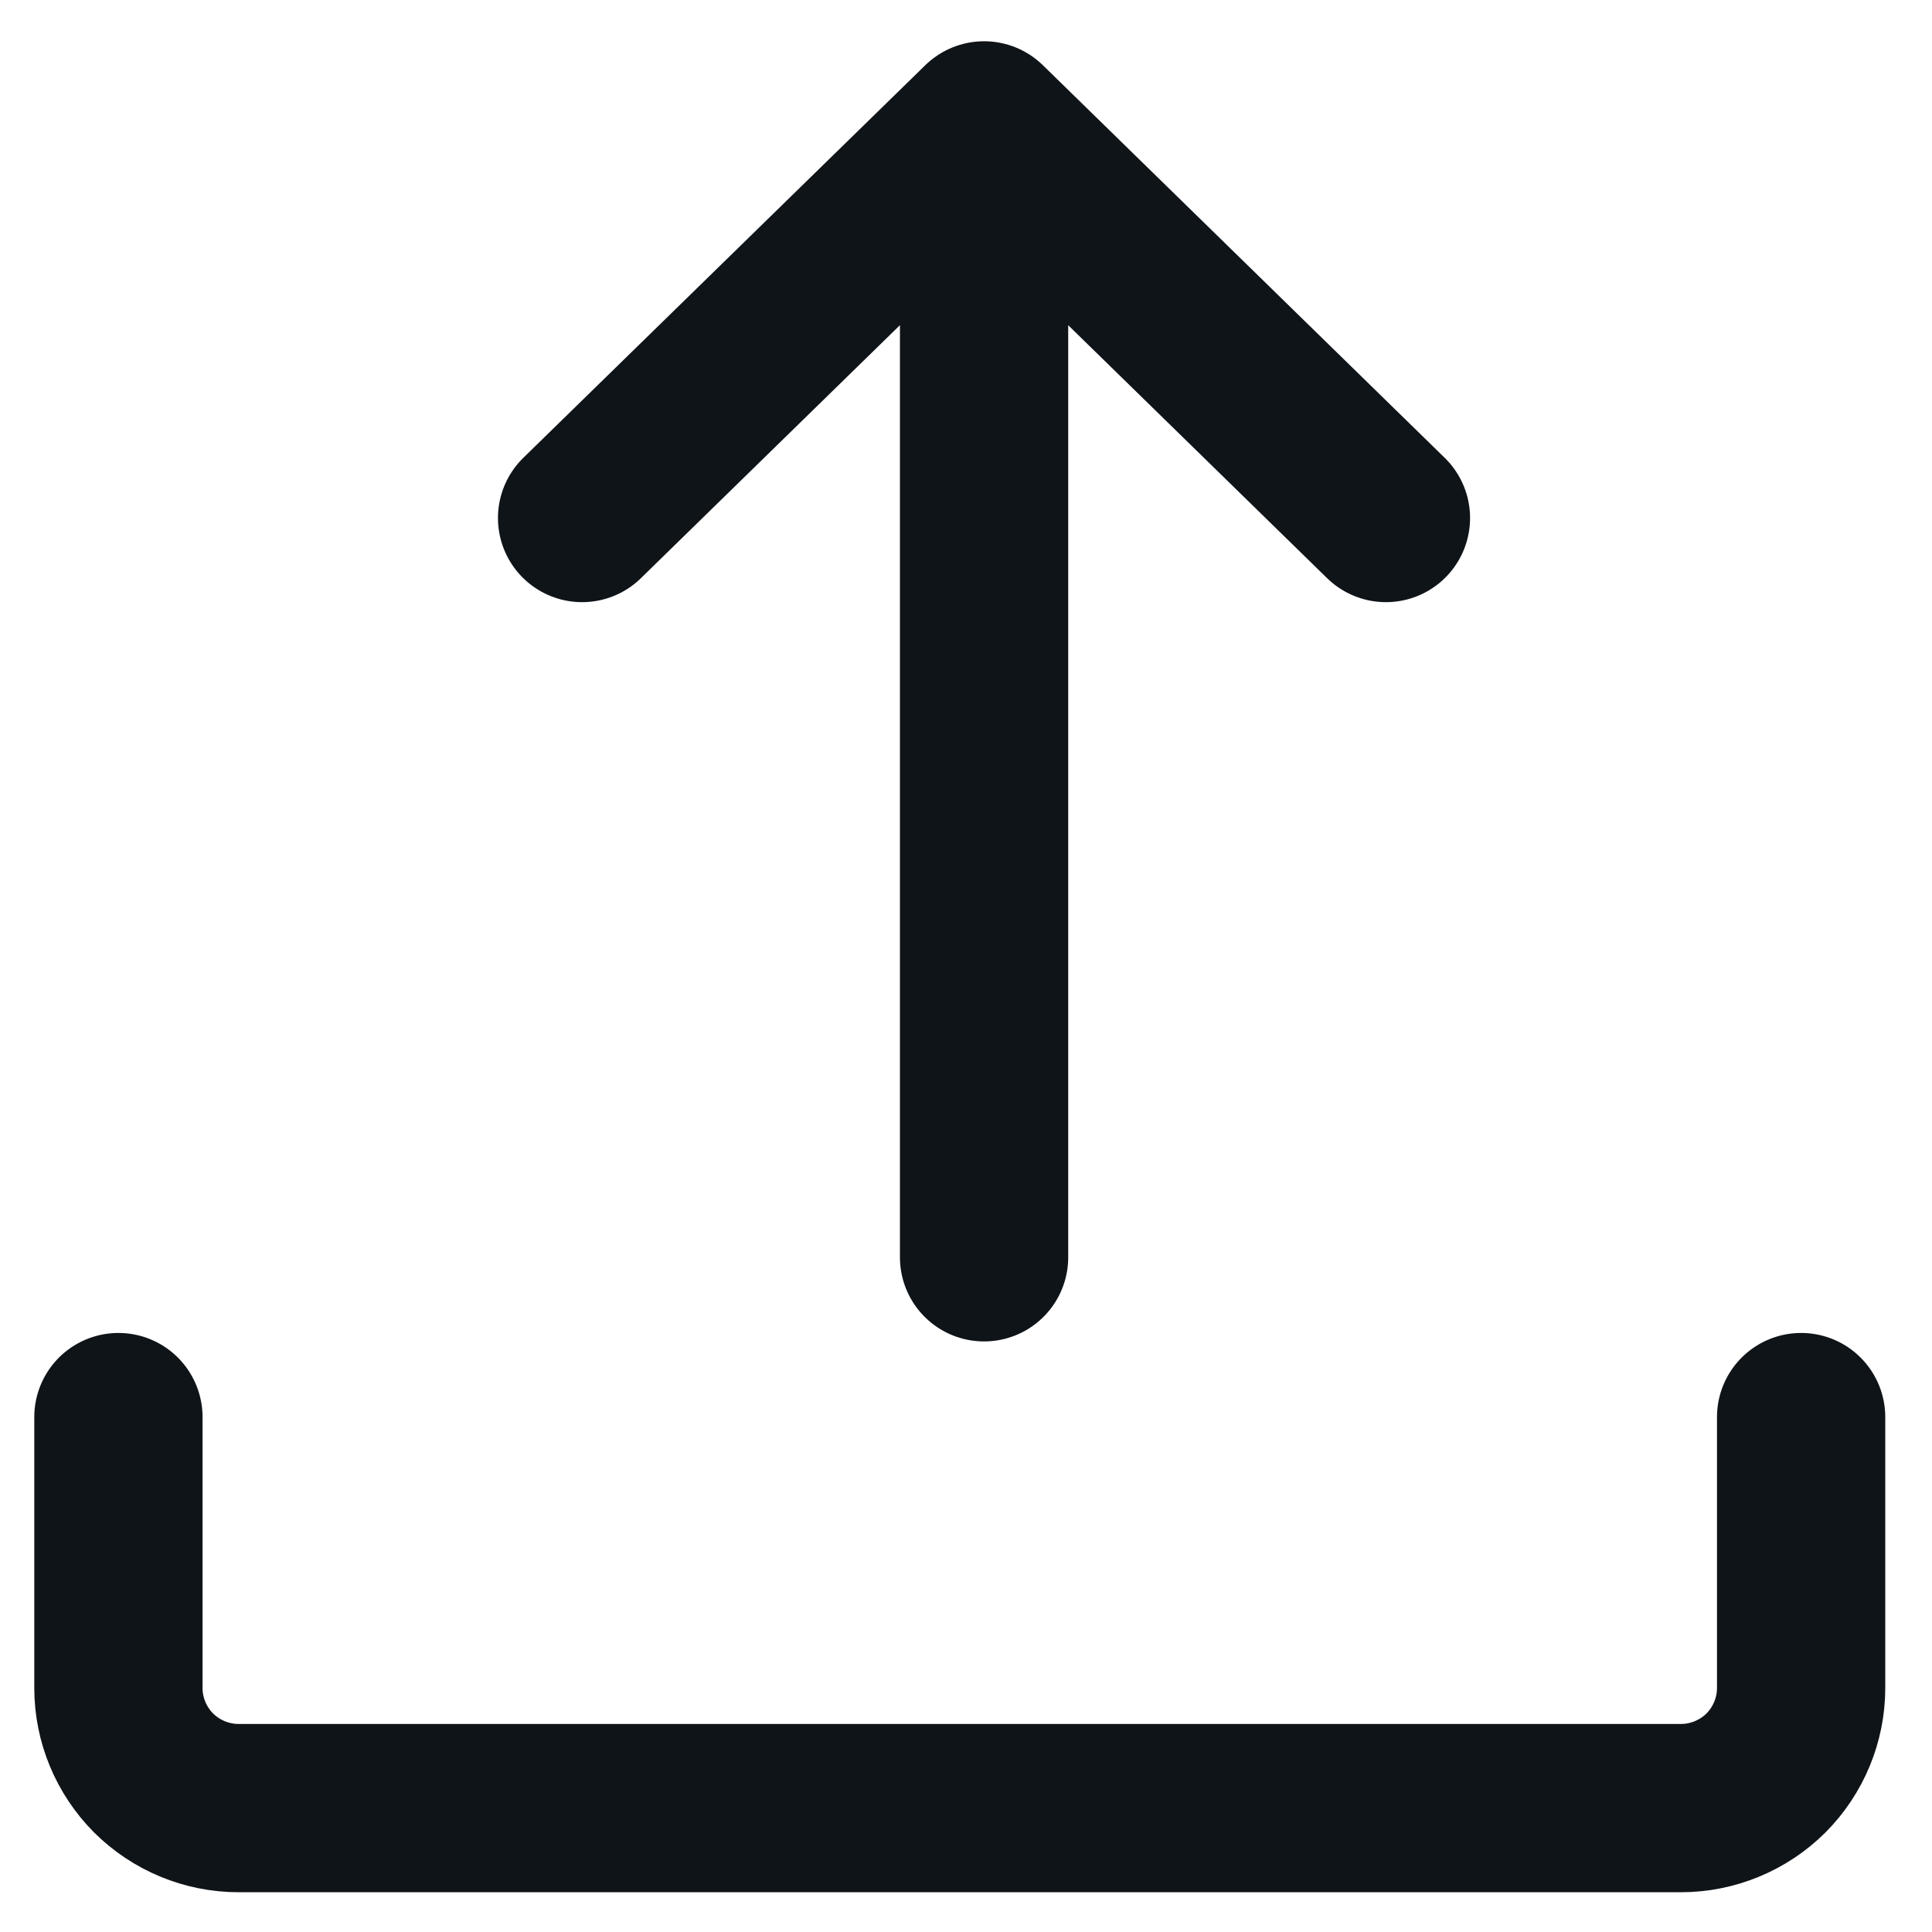
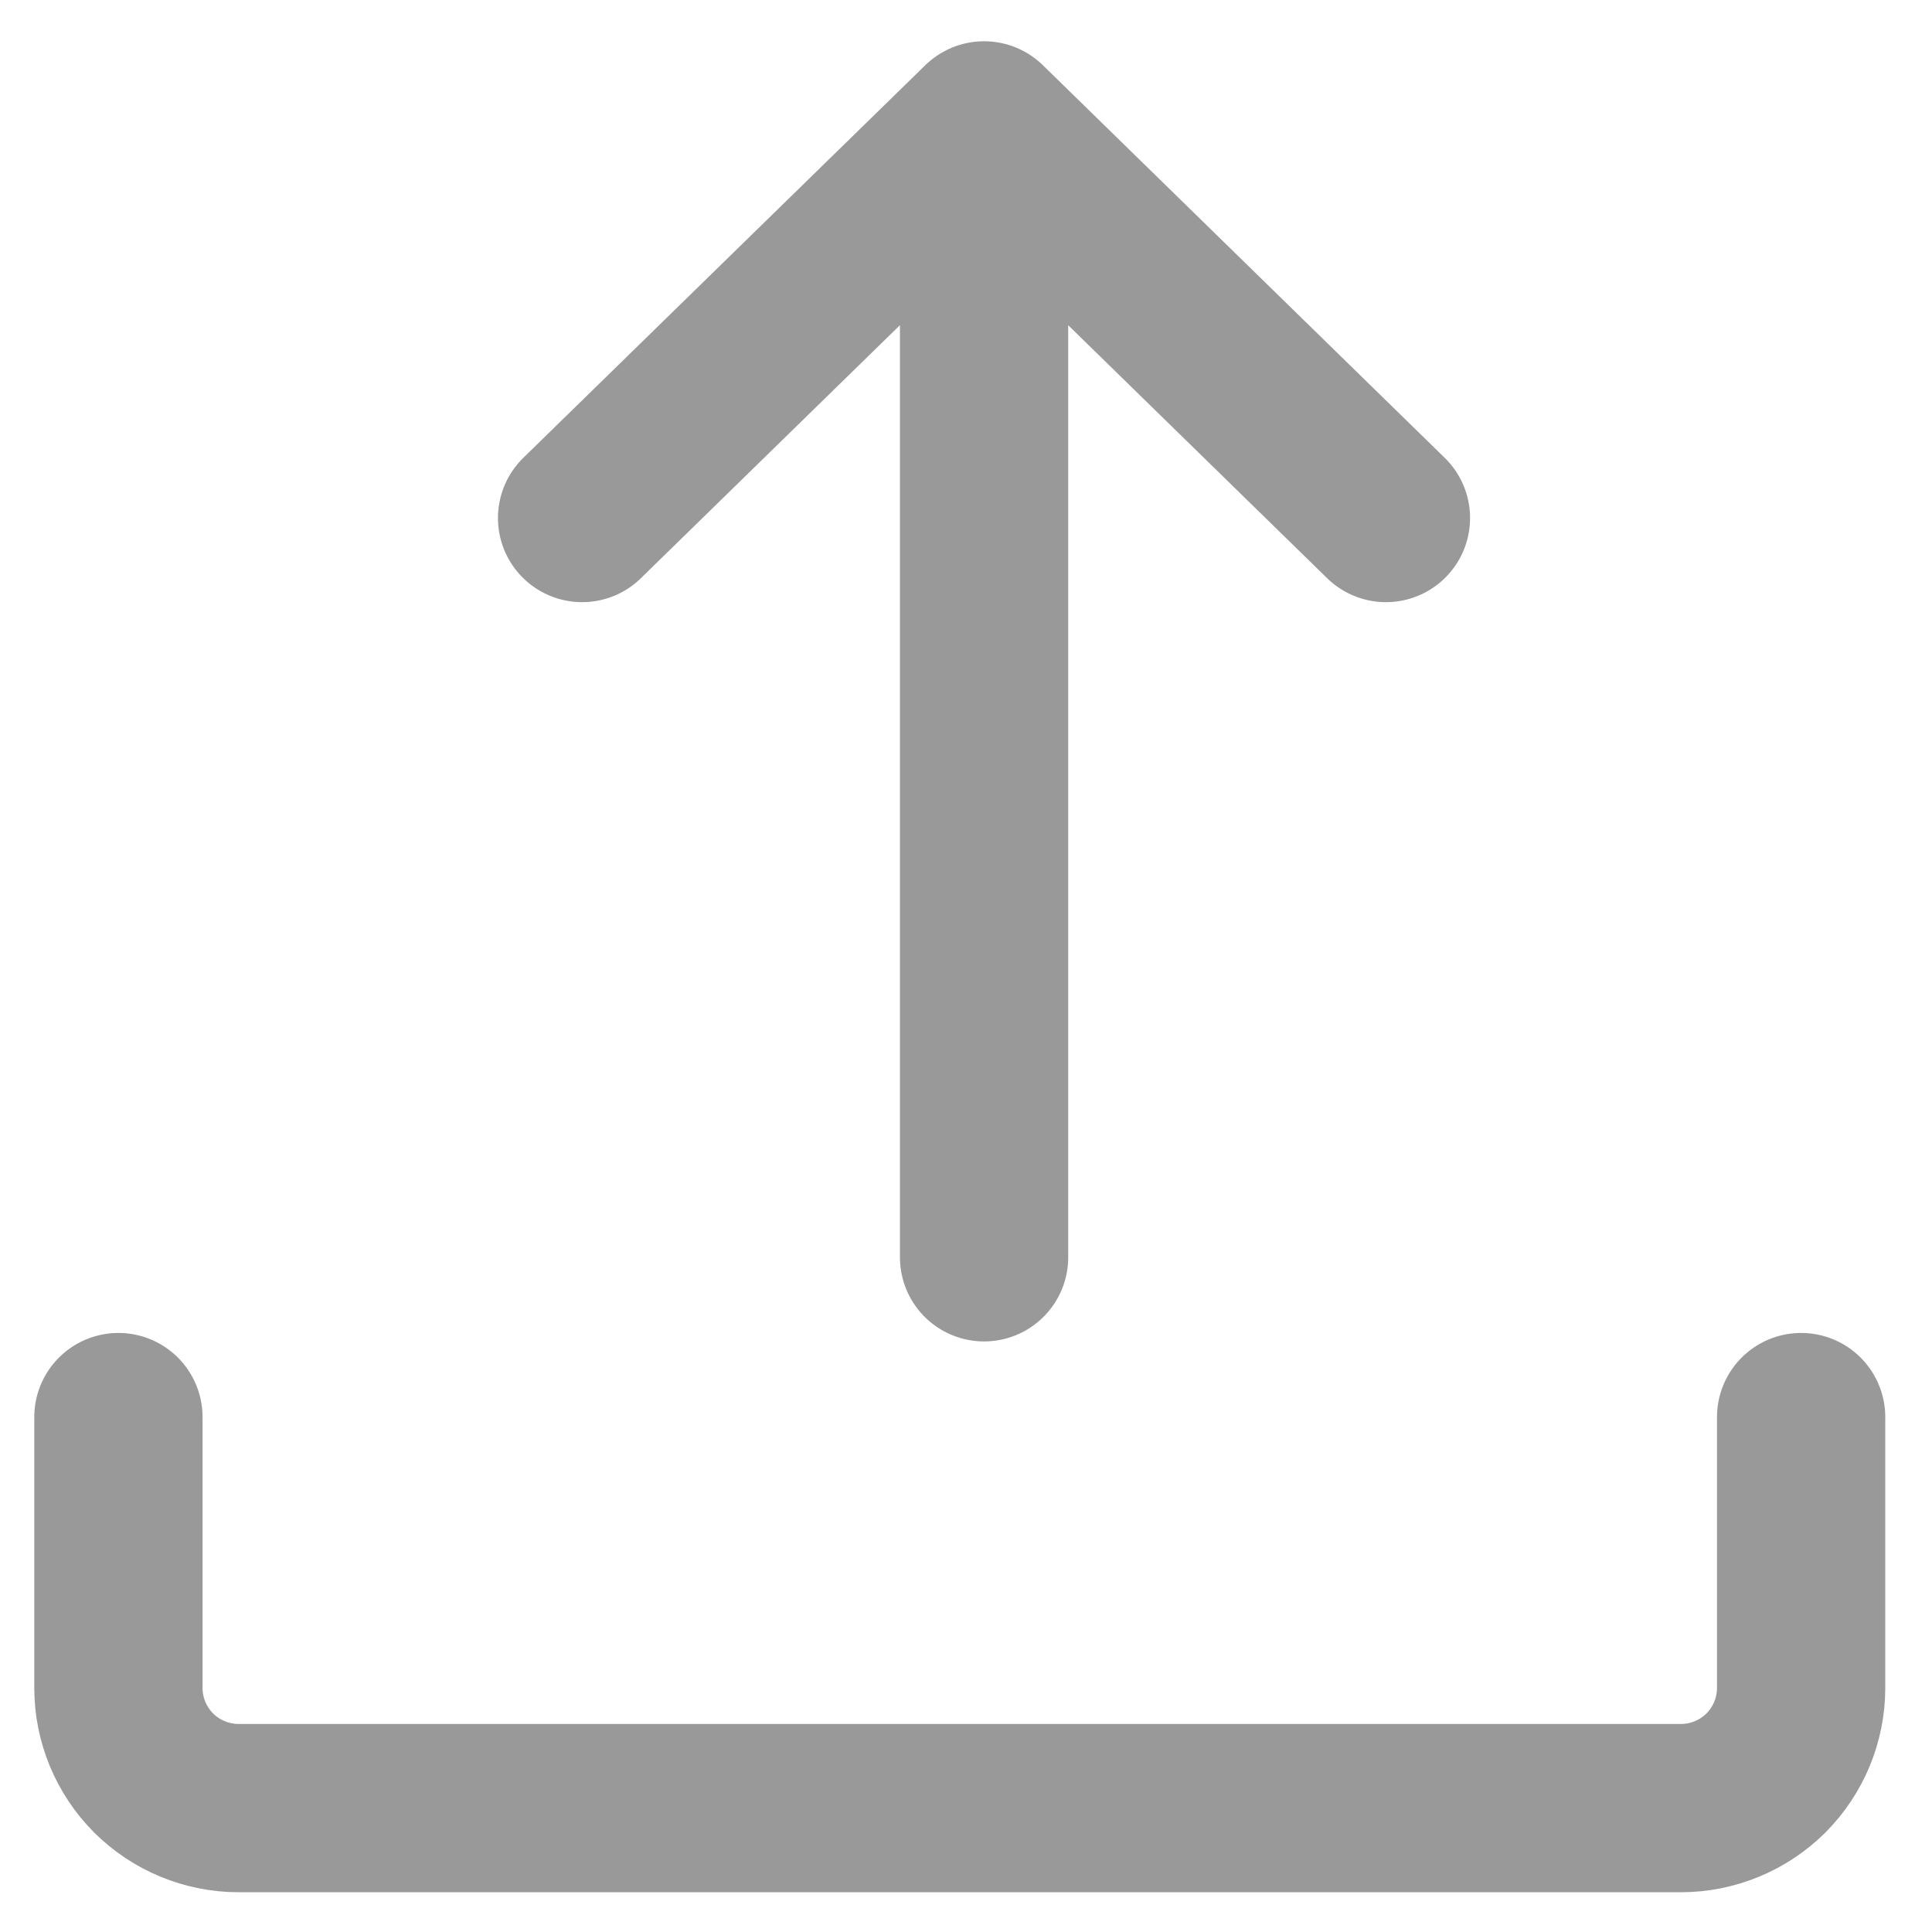
<svg xmlns="http://www.w3.org/2000/svg" width="46.5" height="46.5" viewBox="0 0 15.5 15.5" fill="none">
  <g transform="translate(-359.8 -652.7)">
-     <path id="Vector_7" d="M360.75 664.069V666.242C360.75 666.498 360.852 666.743 361.032 666.924C361.213 667.104 361.459 667.206 361.714 667.206H373.286C373.541 667.206 373.787 667.104 373.968 666.924C374.148 666.743 374.25 666.498 374.25 666.242V664.069M367.695 654.59V662.787M370.919 656.856L367.695 653.706L364.47 656.856" stroke-width="1.35" stroke-linecap="round" stroke-linejoin="round" stroke="#0F1419" />
+     <path id="Vector_7" d="M360.75 664.069V666.242C360.75 666.498 360.852 666.743 361.032 666.924C361.213 667.104 361.459 667.206 361.714 667.206H373.286C373.541 667.206 373.787 667.104 373.968 666.924C374.148 666.743 374.25 666.498 374.25 666.242V664.069M367.695 654.59V662.787M370.919 656.856L367.695 653.706L364.47 656.856" stroke-width="1.35" stroke-linecap="round" stroke-linejoin="round" stroke="#999999" />
  </g>
</svg>
